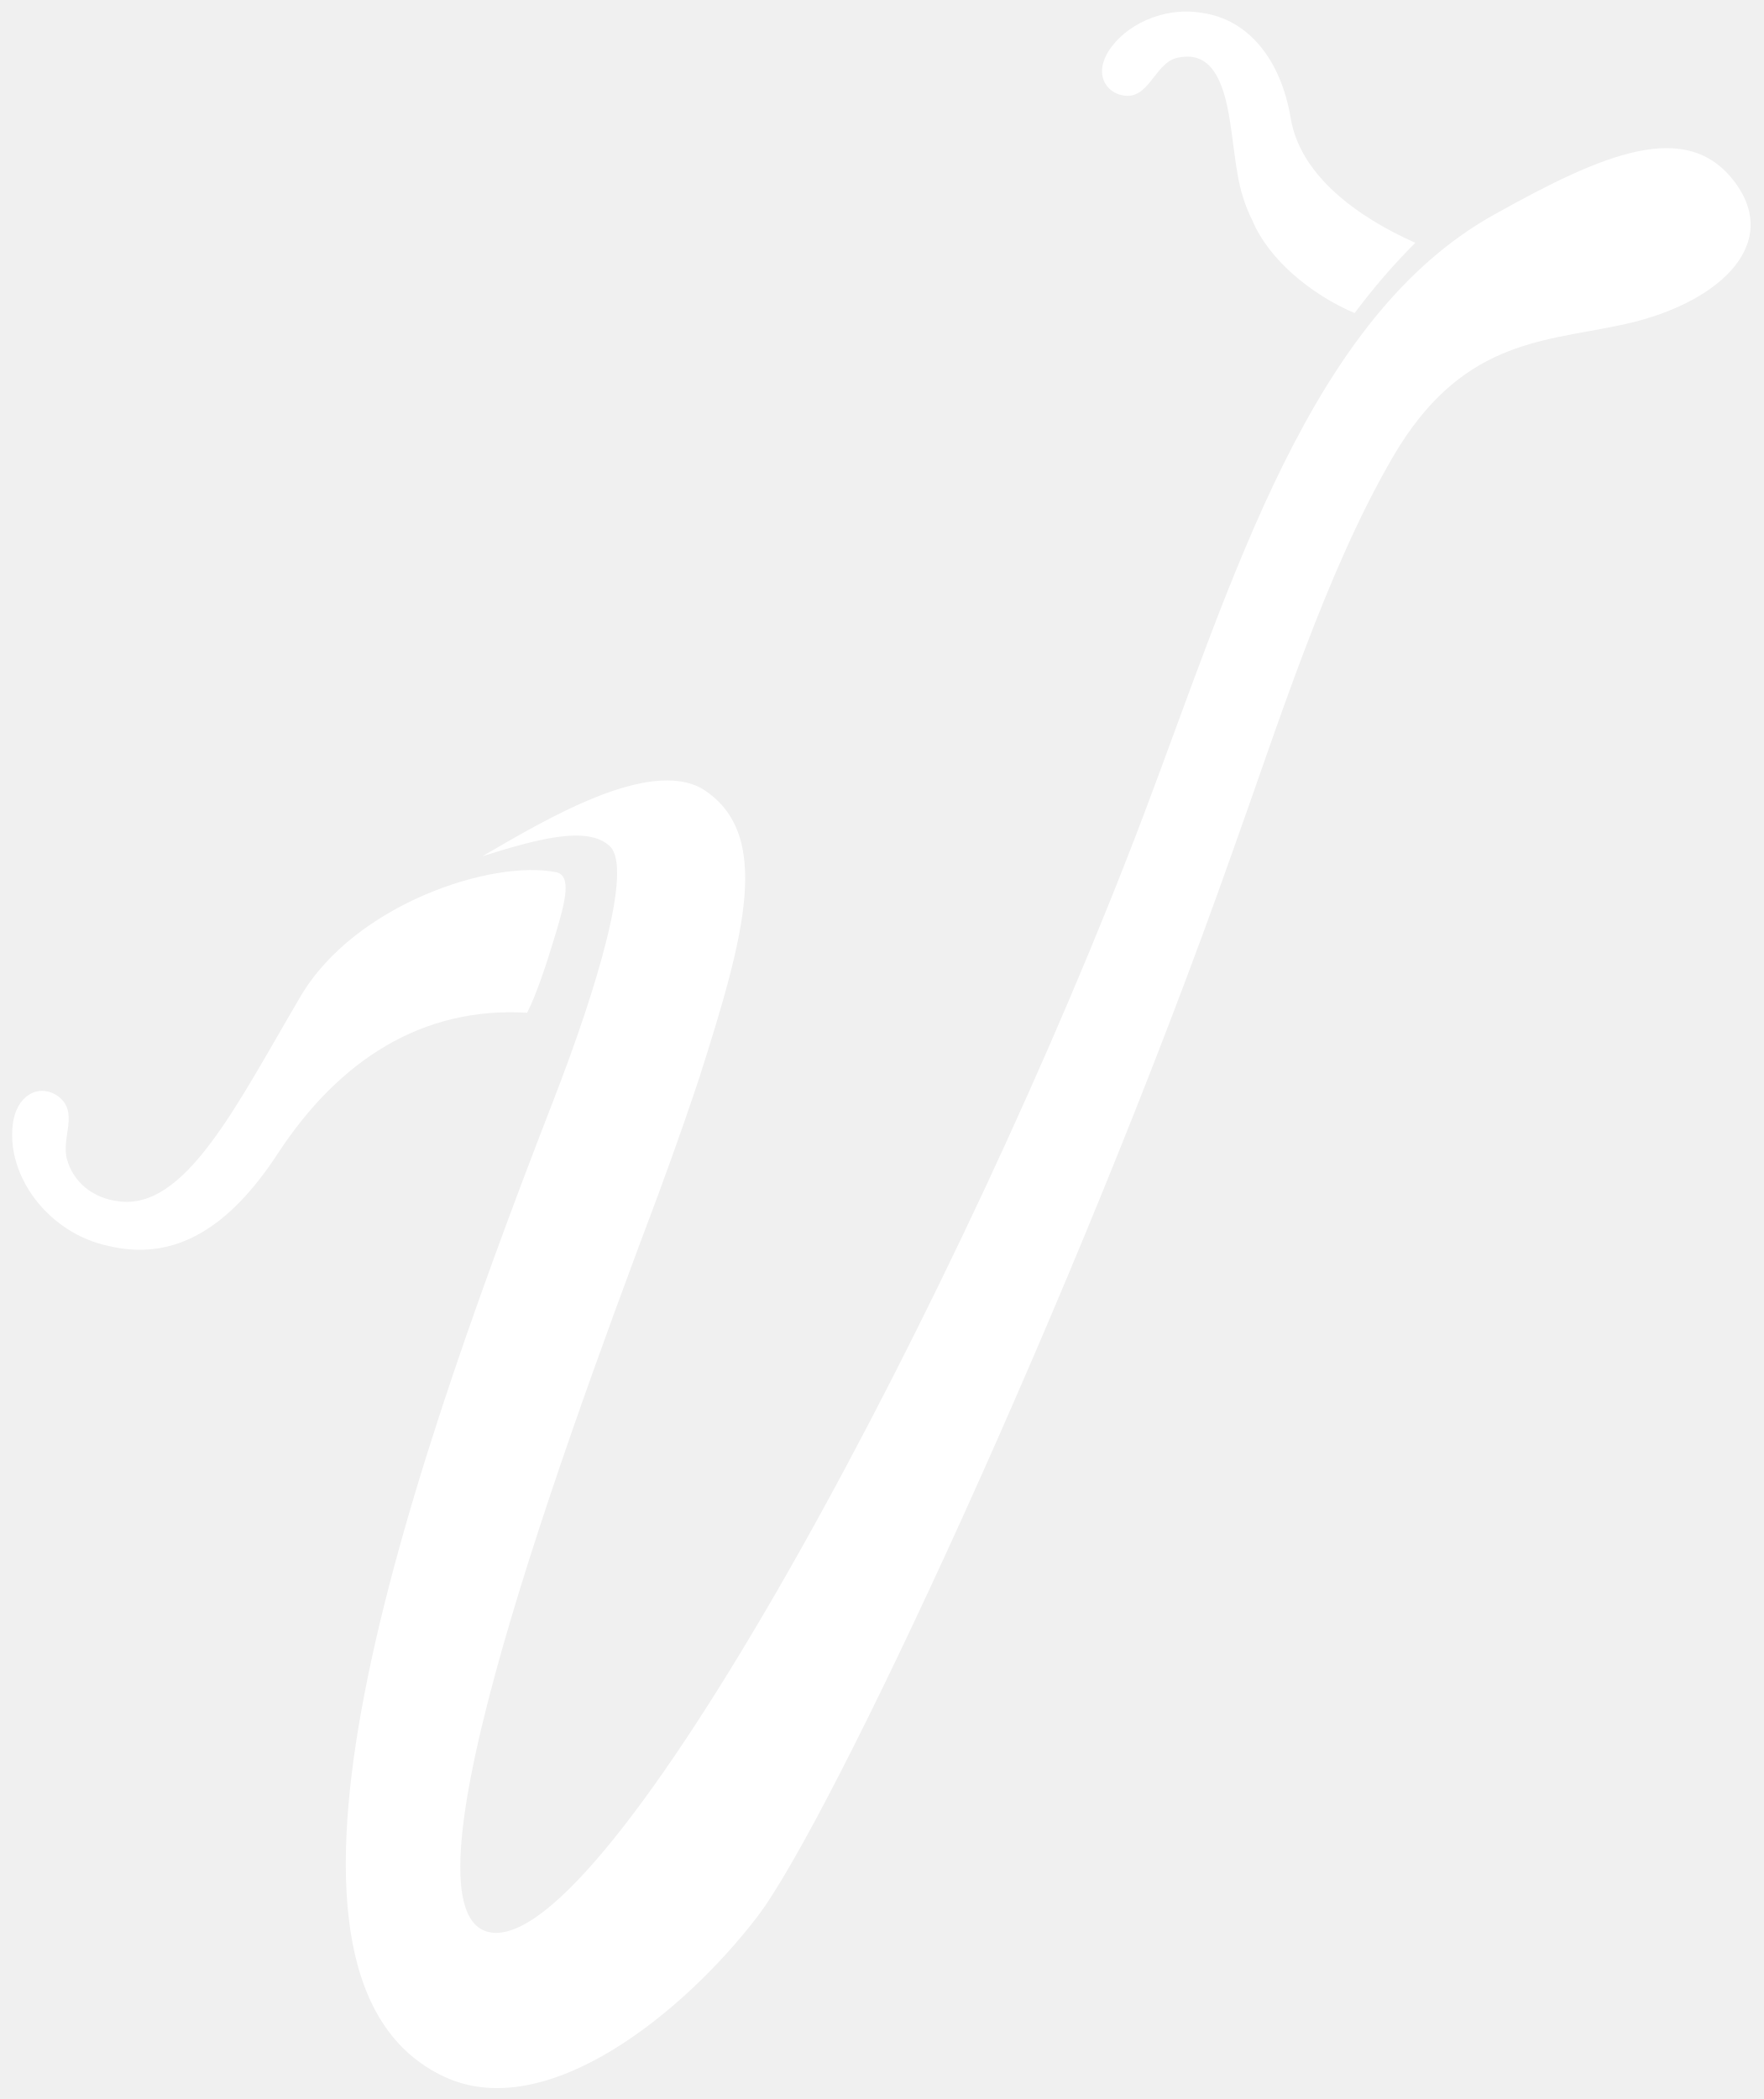
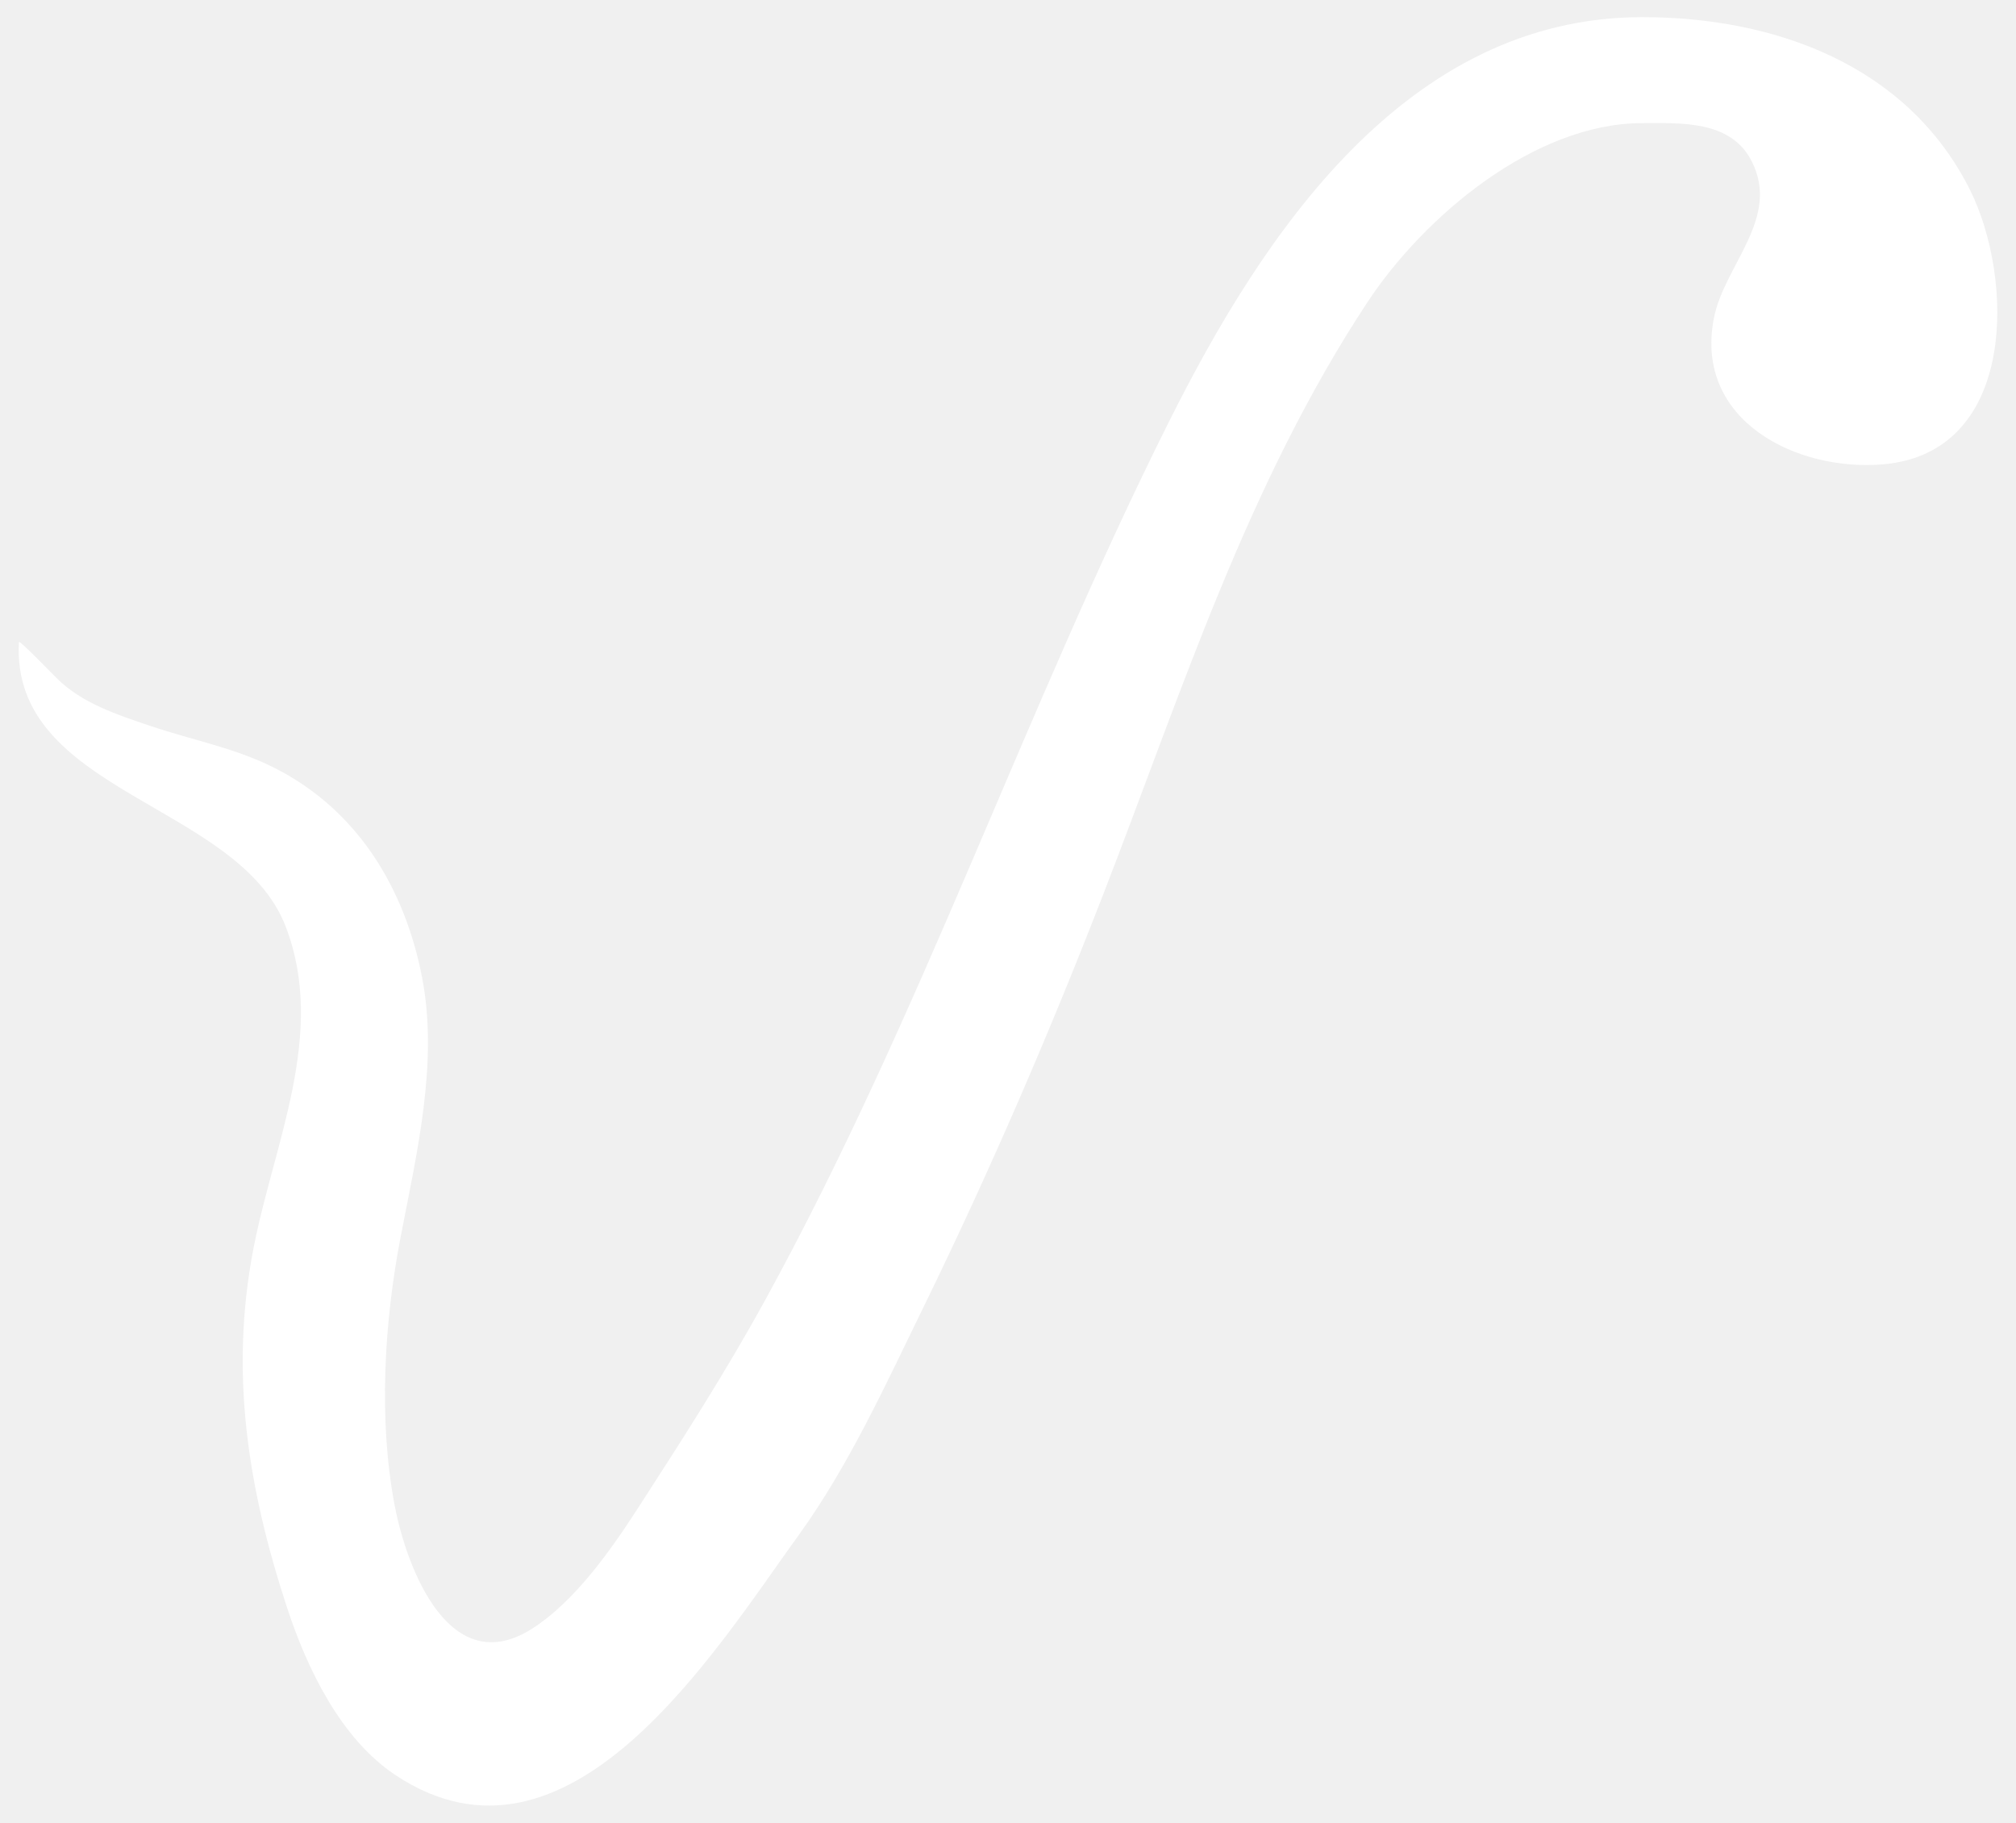
- <svg xmlns="http://www.w3.org/2000/svg" width="552" height="657" viewBox="10 7 552 657" fill="none">
-   <g fill="white">
-     <path id="raiz-izquierda" d="M184 280 C189 281 187 289 184 299 C181 309 178 318 175 324 C142 322 116 339 97 368 C82 391 65 402 44 397 C25 393 12 375 14 359 C15 350 22 346 28 350 C35 355 29 363 31 370 C33 377 39 382 47 383 C68 386 84 353 104 319 C121 290 164 276 184 280Z" />
-     <path id="forma-principal" d="M165 612 C132 611 181 474 216 381 C223 362 227 350 229 344 C243 300 252 268 230 254 C213 244 180 264 161 275 C177 270 194 265 201 272 C208 279 197 316 183 352 C133 481 85 627 149 657 C181 672 224 637 247 607 C270 577 347 412 396 273 C410 234 425 186 446 150 C467 114 492 114 516 109 C547 103 568 84 553 64 C538 44 512 55 478 74 C420 106 396 188 368 262 C312 410 204 613 165 612Z" />
-     <path id="raiz-superior" d="M434 105 C440 97 446 90 453 83 C435 75 417 62 414 44 C411 26 401 13 386 11 C374 9 362 15 357 23 C352 31 357 37 363 37 C370 37 372 26 379 25 C389 23 393 32 395 45 C397 58 397 66 402 76 C407 88 420 99 434 105Z" />
-   </g>
+ <svg xmlns="http://www.w3.org/2000/svg" width="470" height="425" viewBox="6.39 6.44 469.69 425.38" fill="none">
+   <path d="M389.21 10.442C420.054 10.426 451.098 21.562 465.706 50.748C475.914 71.153 476.913 112.047 445.476 114.8C425.438 116.554 401.315 104.725 405.935 80.76C408.341 68.287 421.603 57.423 414.74 44.002C409.845 34.432 398.14 35.171 389.21 35.175C364.105 35.188 338.328 56.934 325.145 76.918C297.104 119.428 281.907 167.549 263.649 214.667C250.921 247.512 237.04 279.697 221.572 311.376C212.83 329.275 204.154 348.419 192.416 364.668C172.692 391.97 138.736 447.38 98.418 420.784C85.527 412.284 77.641 395.755 73.004 381.615C63.894 353.862 59.558 326.915 65.155 297.867C69.896 273.281 82.348 247.612 72.649 222.574C61.483 193.769 8.459 191.551 10.443 156.266C10.476 155.703 17.82 163.276 19.232 164.688C25.092 170.548 33.363 173.234 41.057 175.841C50.727 179.115 60.61 180.916 69.838 185.532C89.353 195.298 100.498 213.652 104.533 234.659C108.343 254.479 103.276 275.582 99.508 295.119C95.682 314.981 94.295 337.855 98.134 357.855C100.949 372.496 110.958 398.942 130.36 386.431C140.193 380.086 148.535 368.236 154.755 358.611C165.173 342.492 175.214 326.886 184.484 310.015C220.937 243.631 245.09 172.219 278.824 104.8C300.537 61.404 333.992 10.467 389.21 10.442Z" fill="white" />
</svg>
